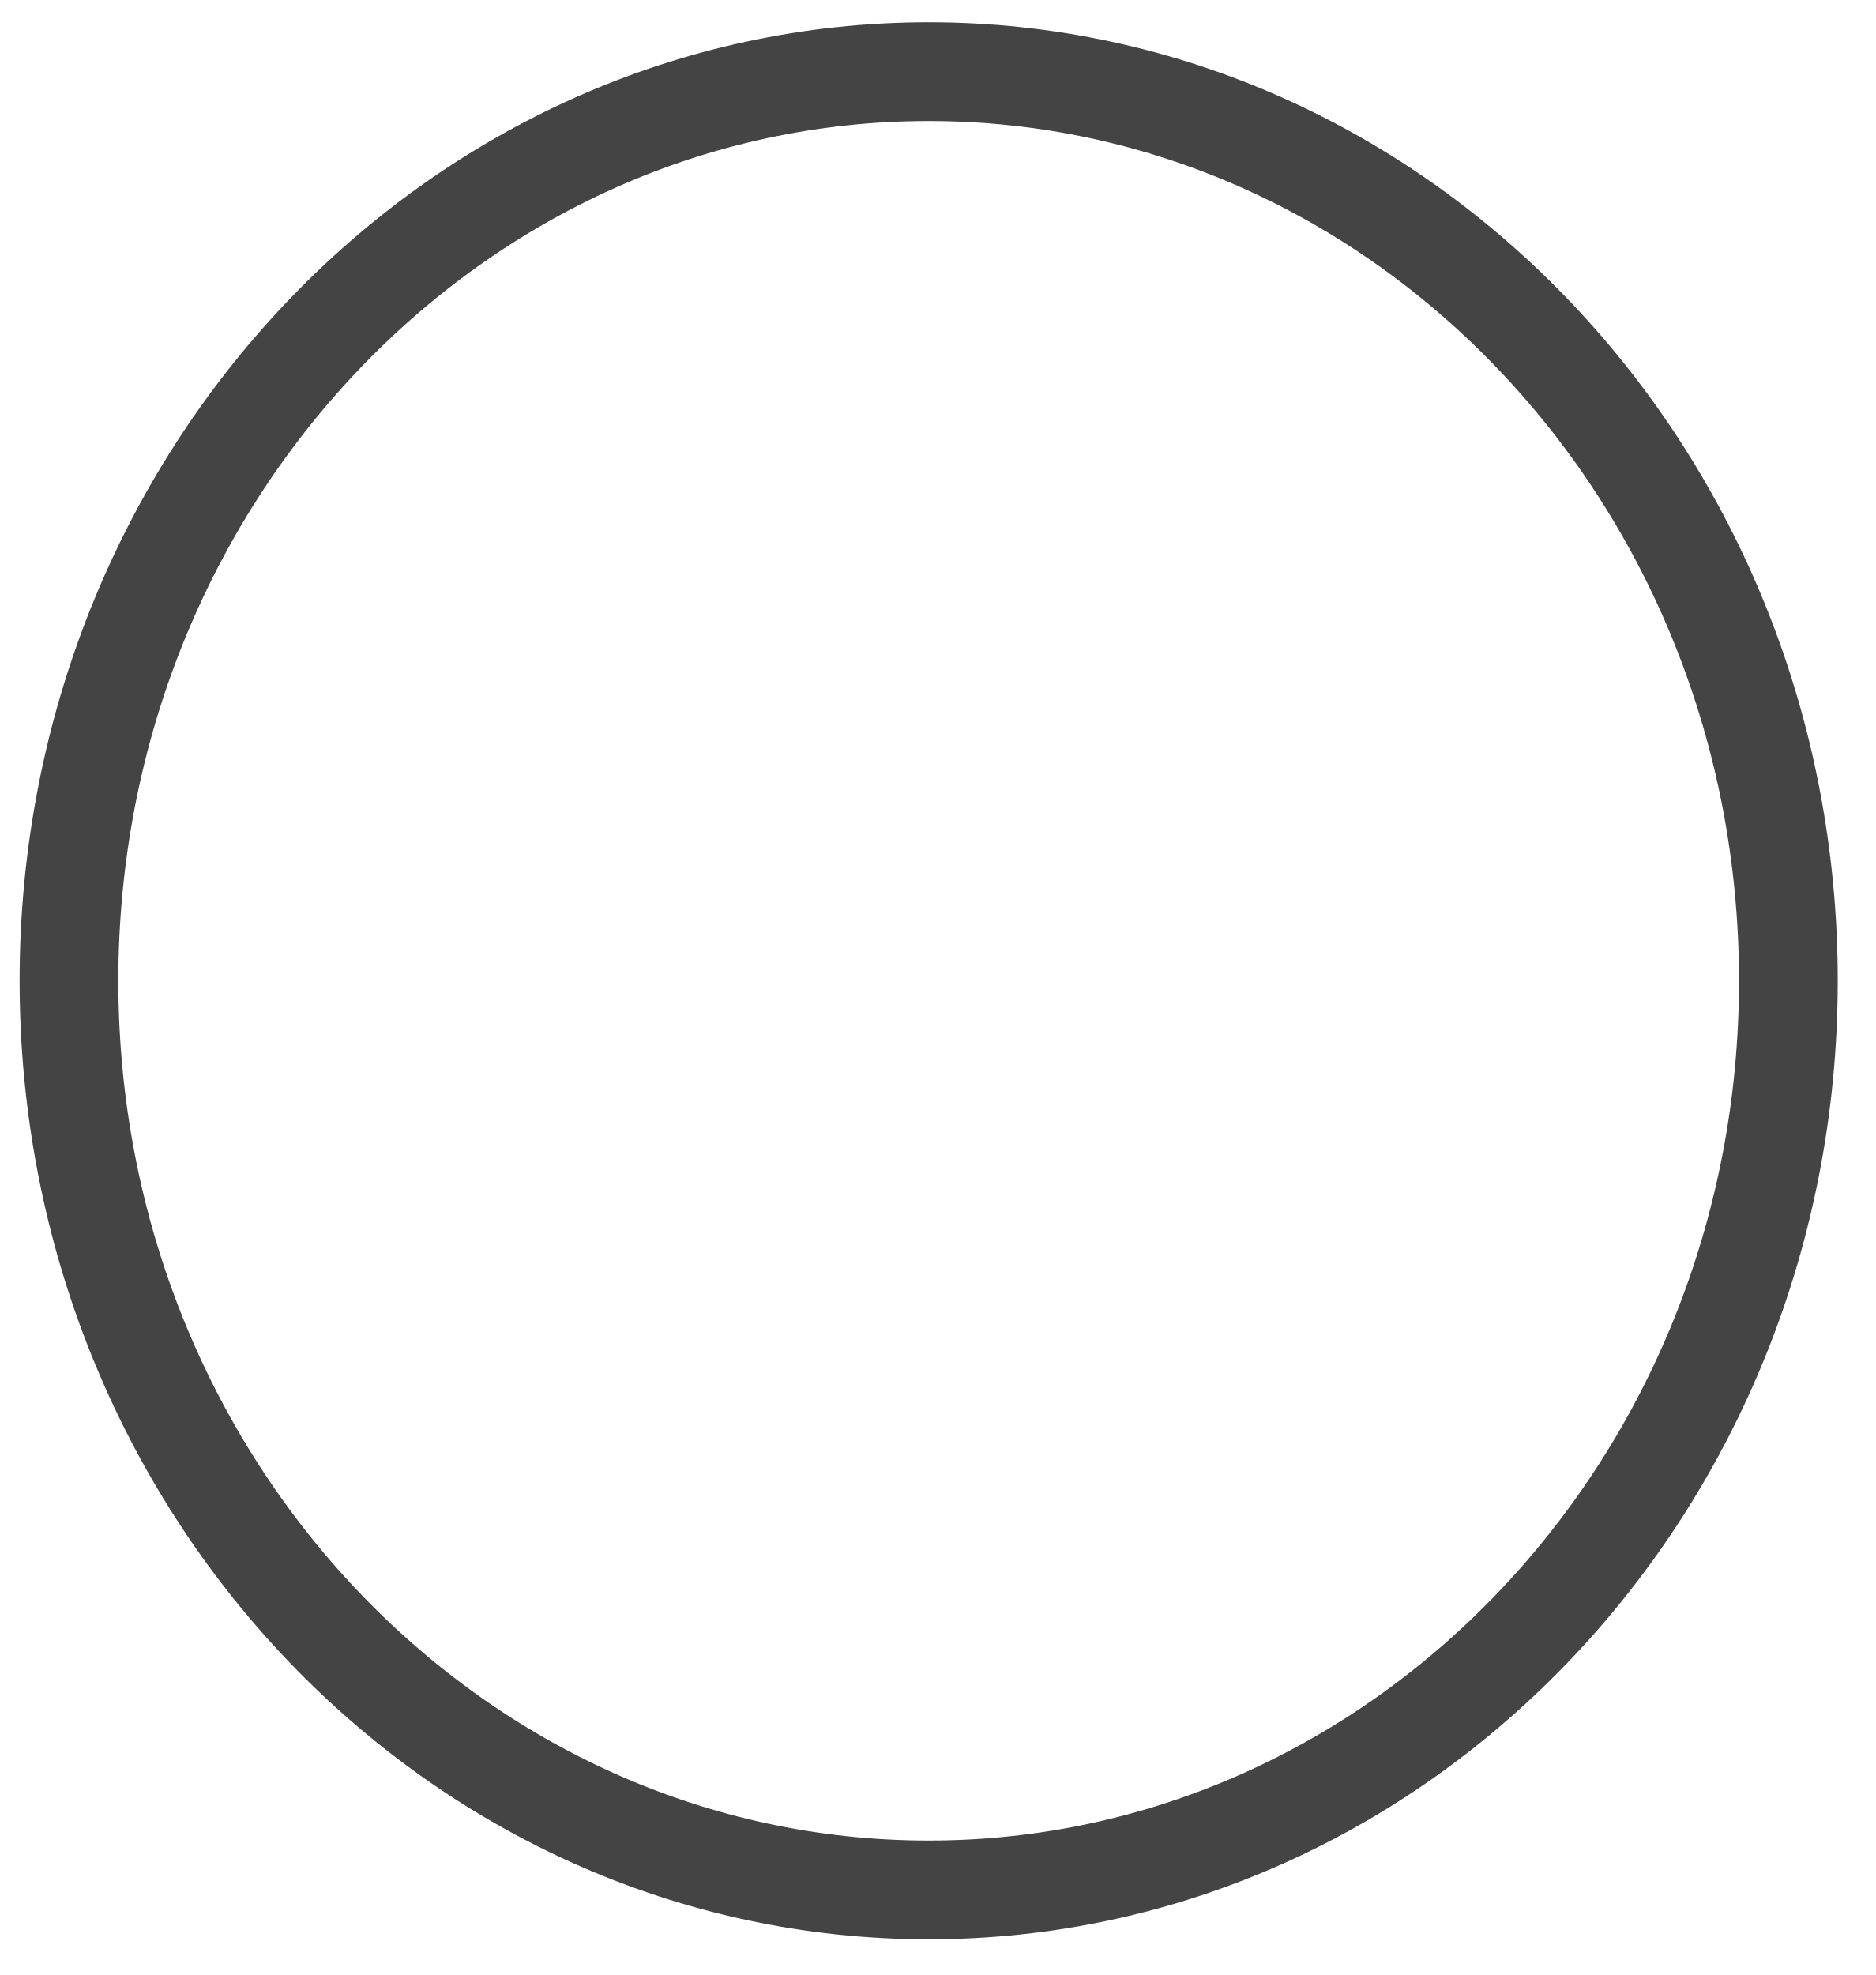
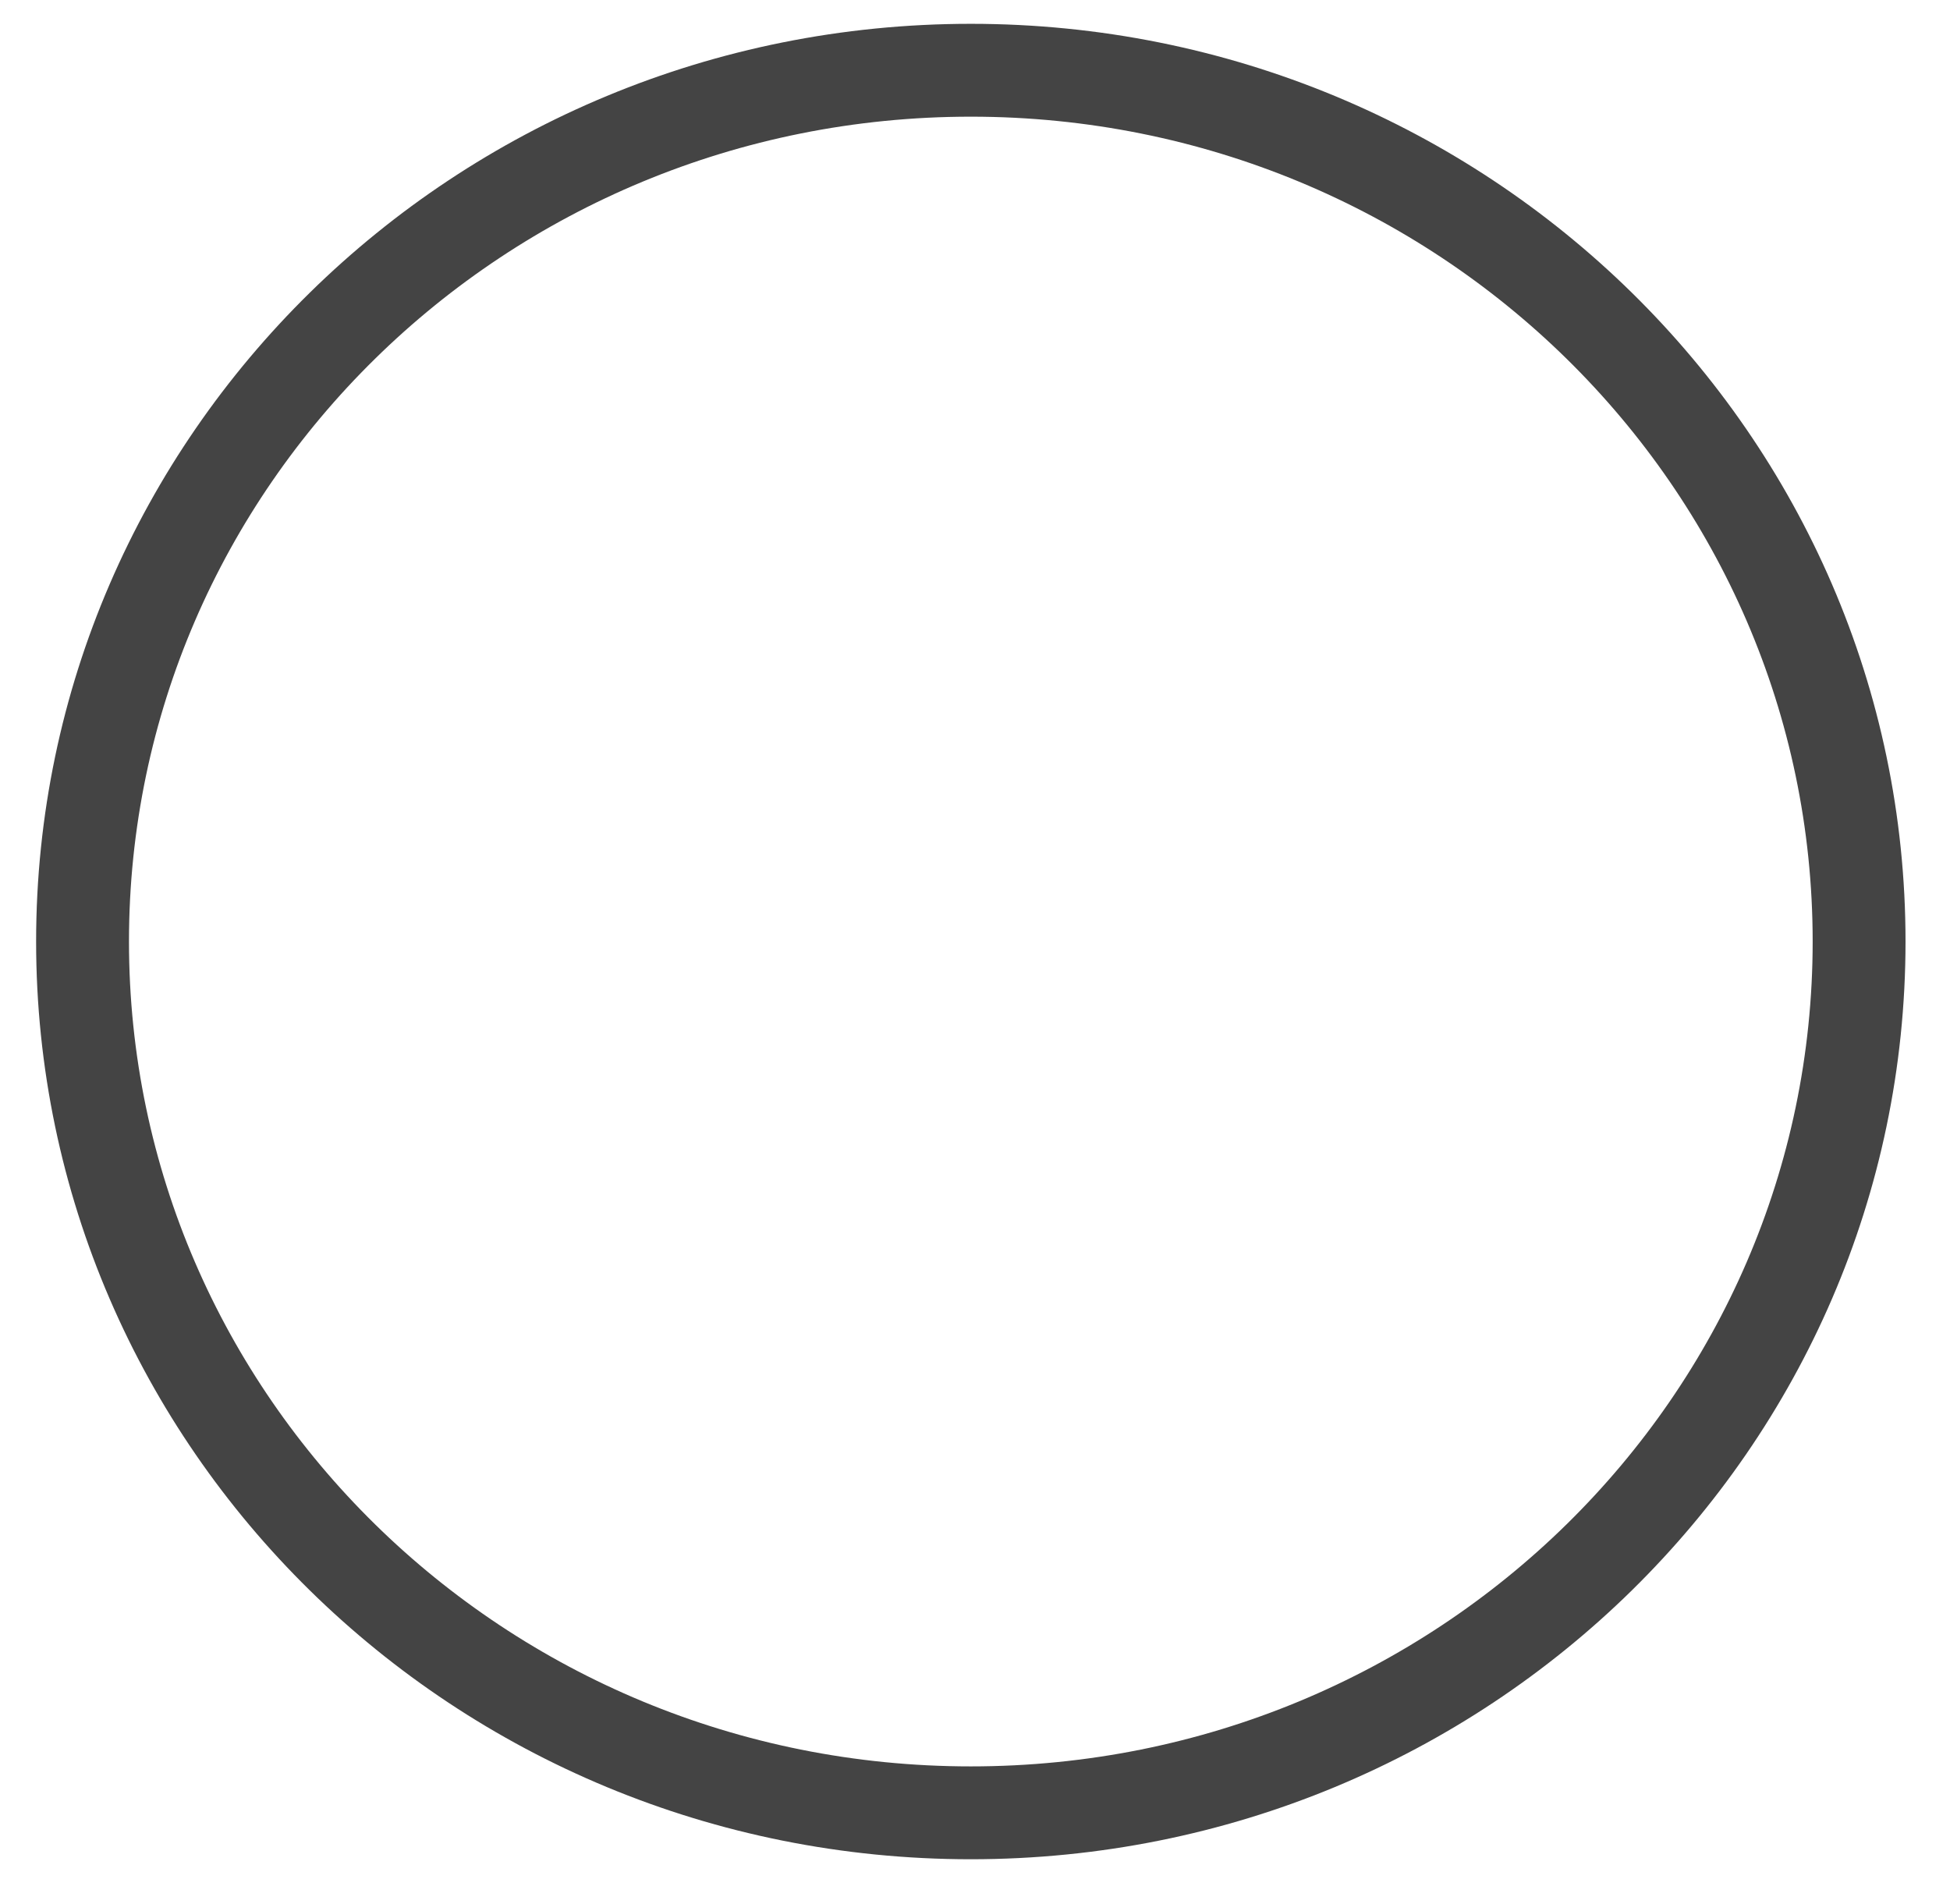
- <svg xmlns="http://www.w3.org/2000/svg" width="38" height="40" viewBox="0 0 38 40" fill="none">
-   <path d="M18.811 1.451C28.379 1.451 36.225 9.644 36.225 19.864C36.225 30.084 28.379 38.277 18.811 38.277C9.242 38.277 1.397 30.084 1.397 19.864C1.397 9.644 9.242 1.451 18.811 1.451Z" stroke="#444444" stroke-width="2" />
+ <svg xmlns="http://www.w3.org/2000/svg" width="42" height="41" viewBox="0 0 42 41" fill="none">
+   <path d="M20.91 1.513C31.494 1.513 40.042 9.932 40.042 20.279C40.042 30.626 31.494 39.045 20.91 39.045C10.326 39.045 1.778 30.626 1.778 20.279C1.778 9.932 10.326 1.513 20.91 1.513Z" stroke="#444444" stroke-width="2" />
</svg>
